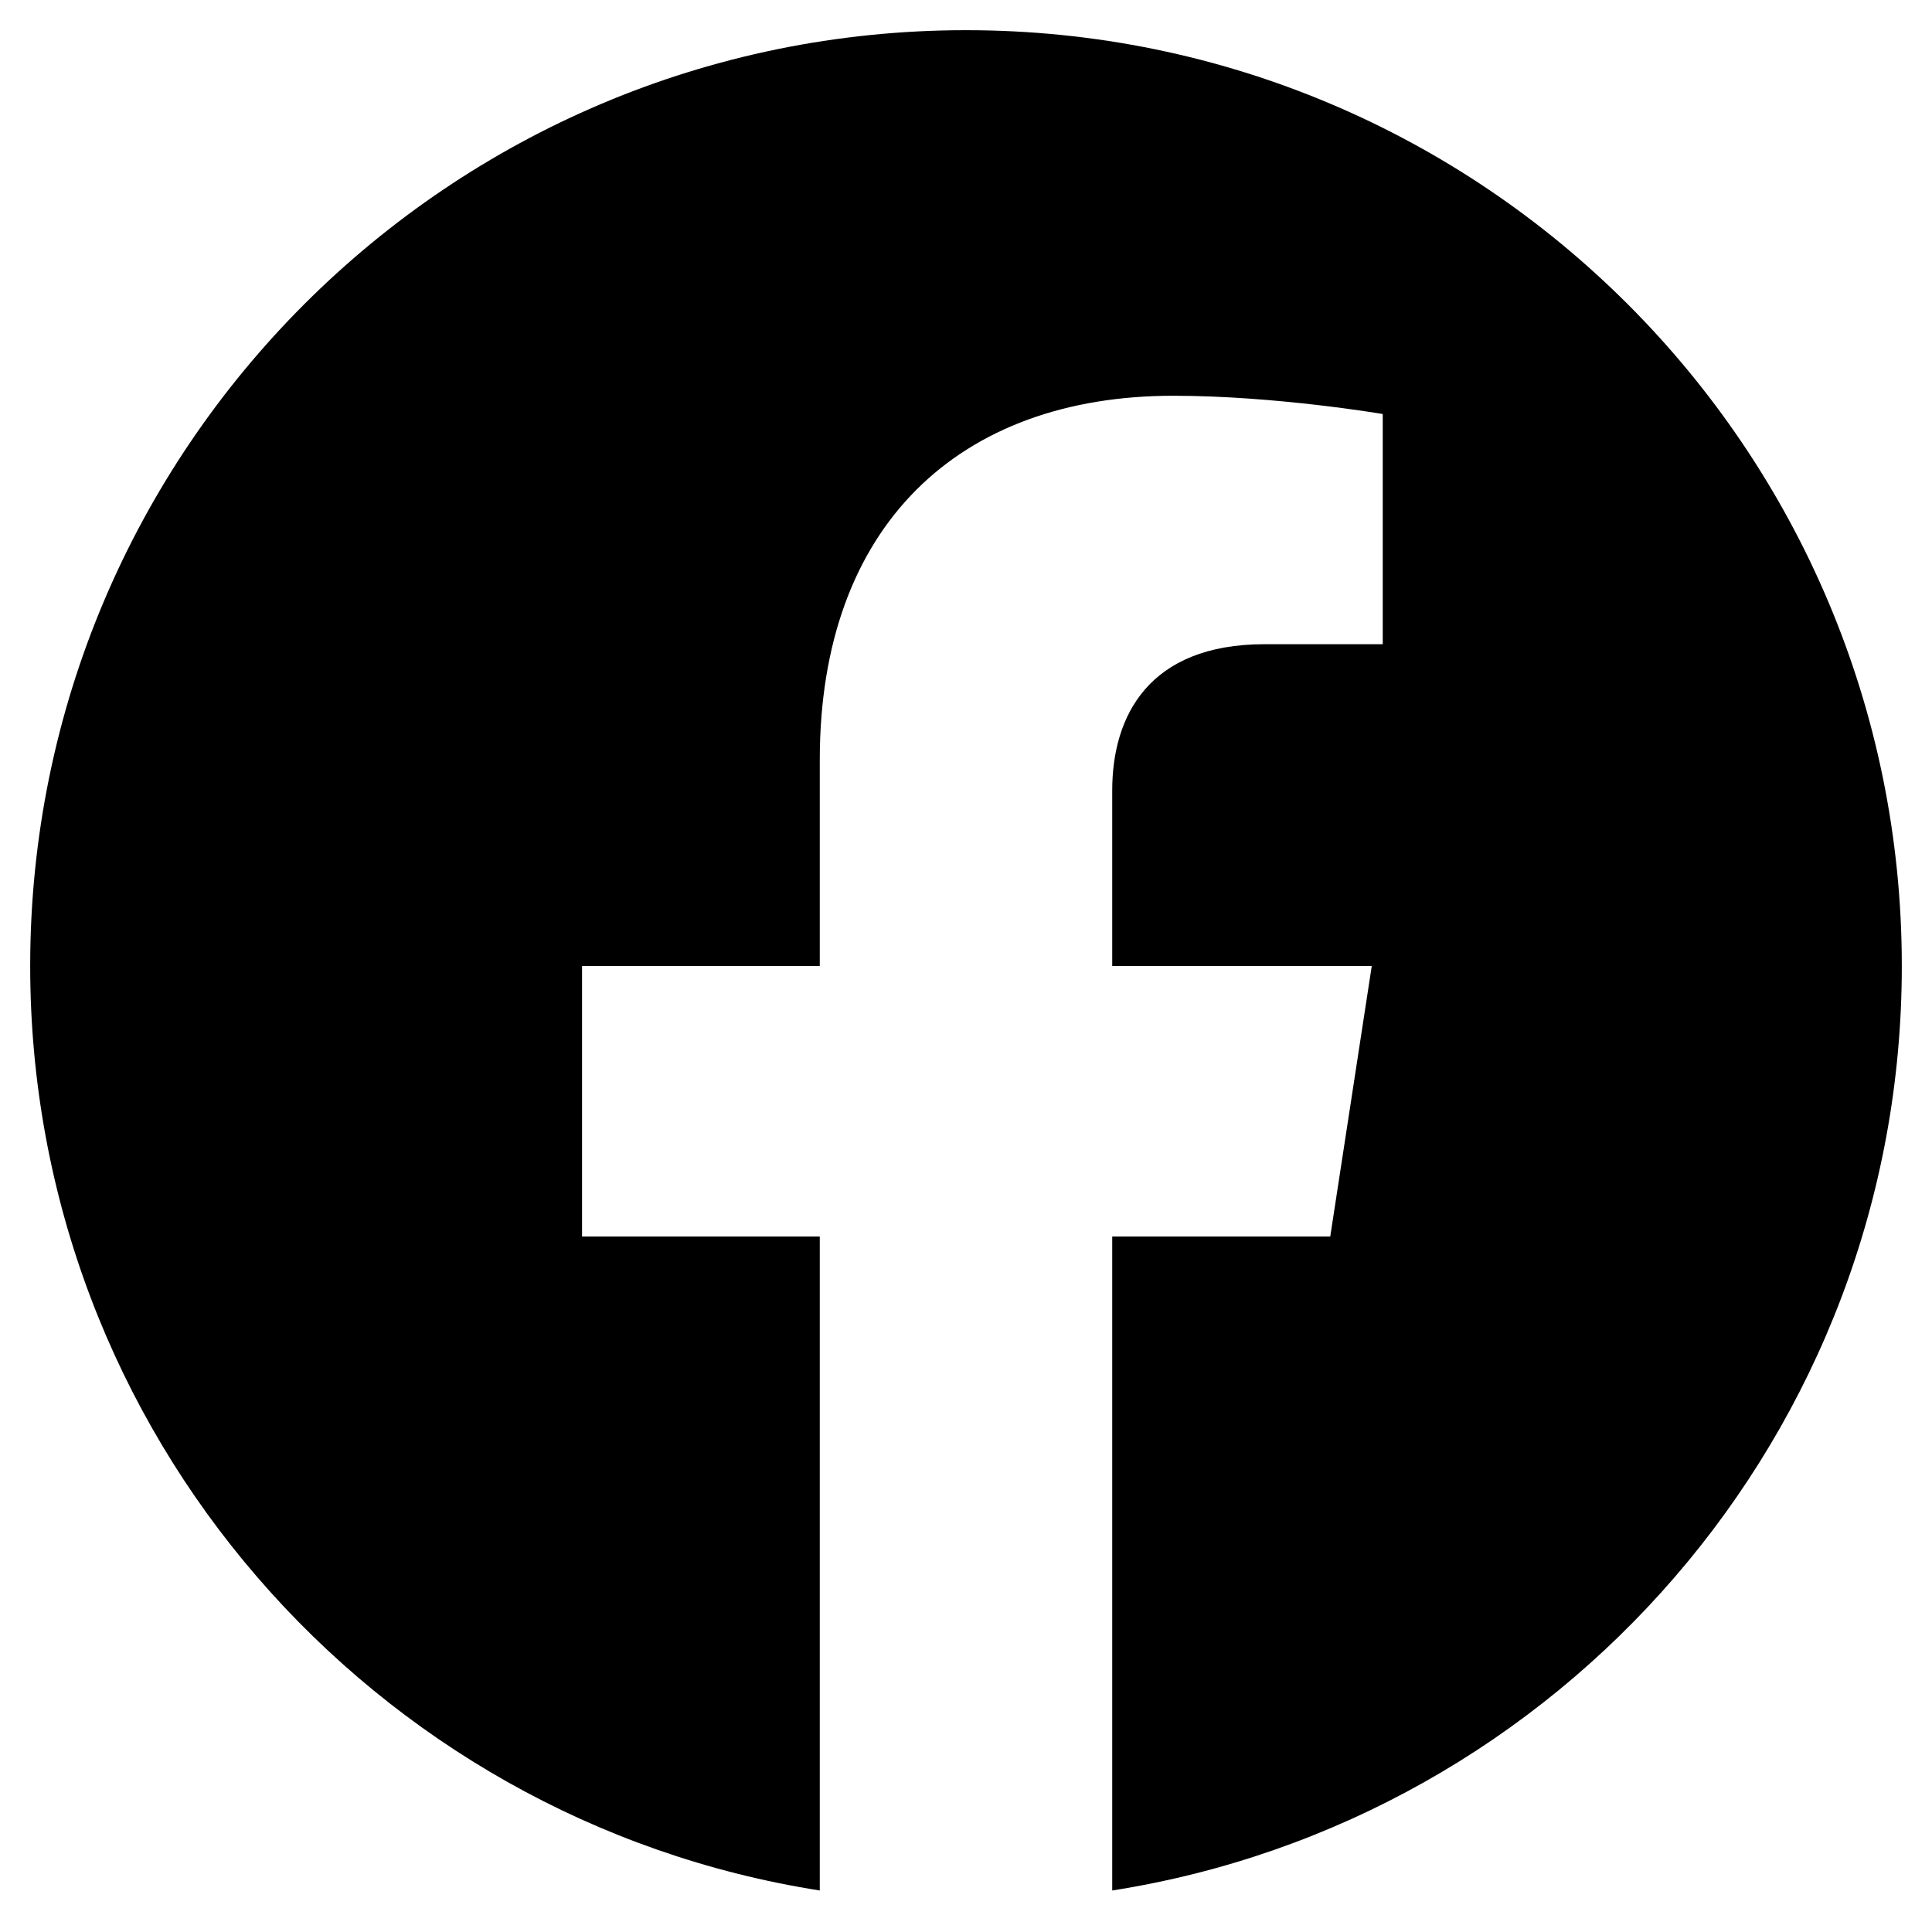
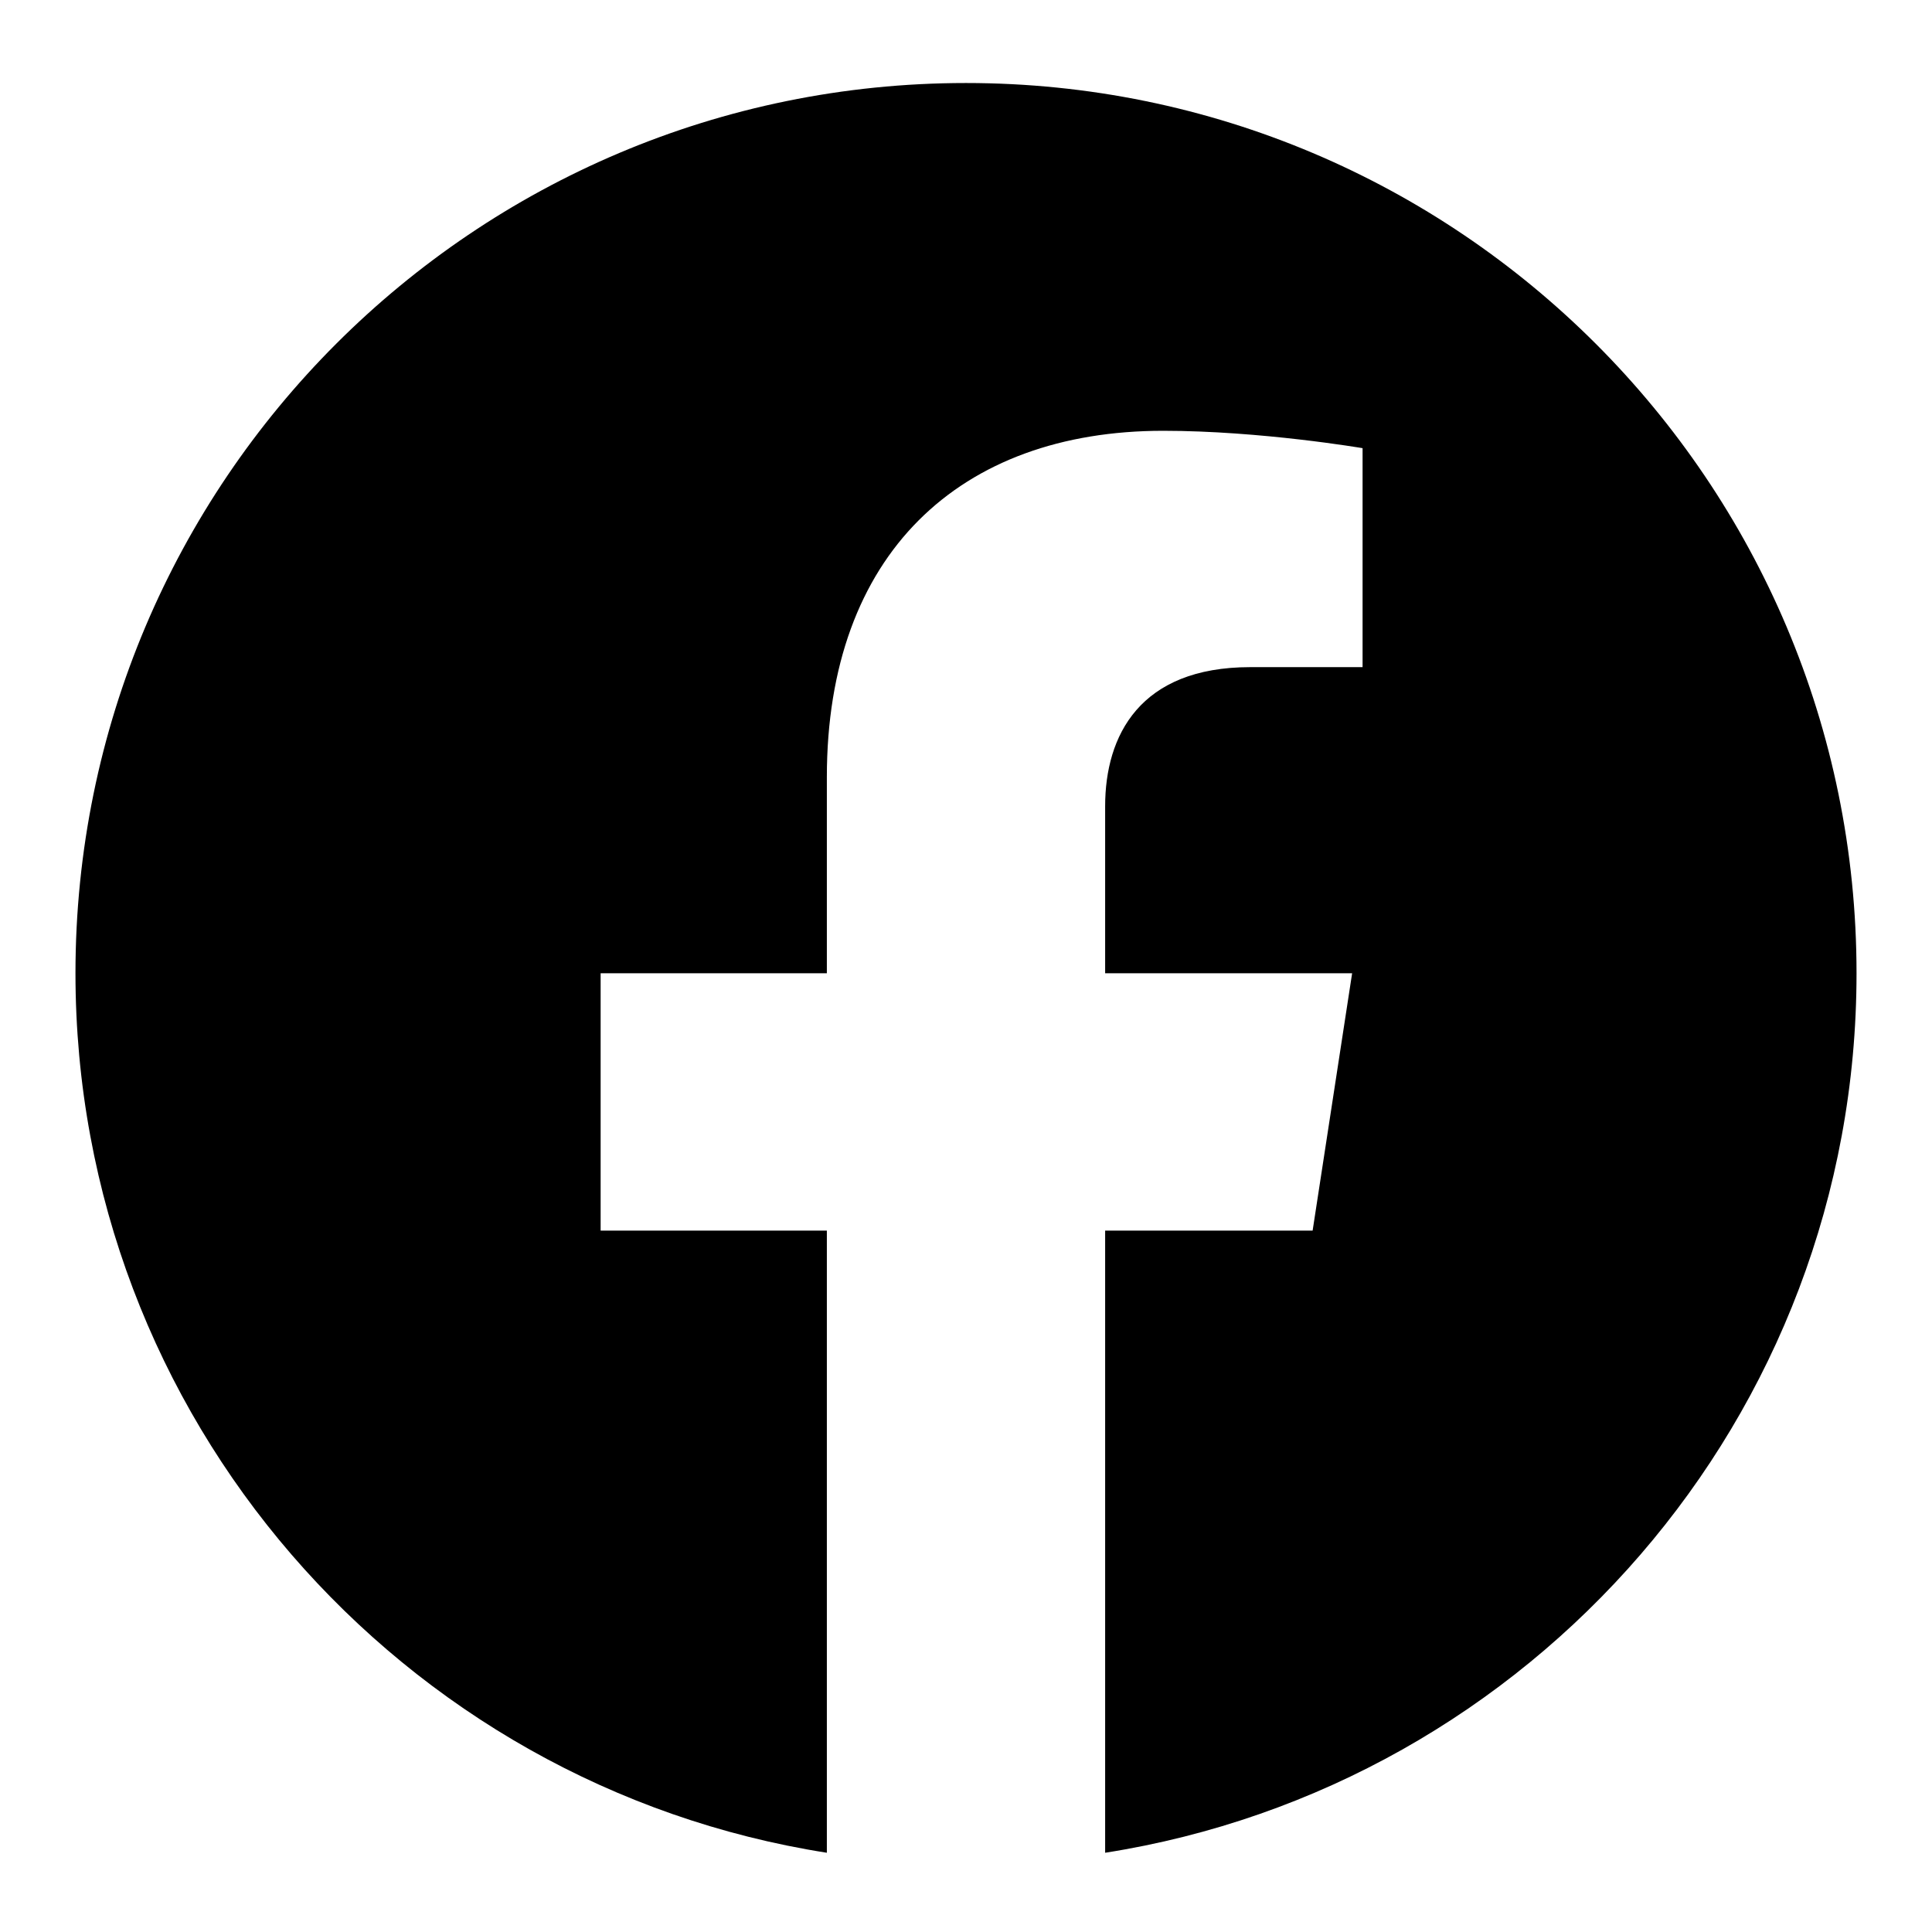
- <svg xmlns="http://www.w3.org/2000/svg" viewBox="0 0 512 512">
-   <path d="M504 256C504 119 393 8 256 8S8 119 8 256c0 123.78 90.69 226.38 209.25 245V327.69h-63V256h63v-54.64c0-62.15 37-96.48 93.67-96.48 27.14 0 55.52 4.84 55.52 4.84v61h-31.28c-30.8 0-40.41 19.12-40.41 38.73V256h68.78l-11 71.69h-57.78V501C413.31 482.38 504 379.78 504 256z" />
+ <svg xmlns="http://www.w3.org/2000/svg" width="512" height="512" viewBox="0 0 512 512" fill="none">
+   <path d="M492 257.927C492 127.596 386.371 22 256 22C125.629 22 20 127.596 20 257.927C20 375.681 106.302 473.286 219.125 491V326.127H159.173V257.927H219.125V205.947C219.125 146.822 254.335 114.164 308.263 114.164C334.089 114.164 361.096 118.768 361.096 118.768V176.799H331.33C302.02 176.799 292.875 194.988 292.875 213.643V257.927H358.327L347.859 326.127H292.875V491C405.698 473.286 492 375.681 492 257.927Z" fill="currentColor" />
</svg>
